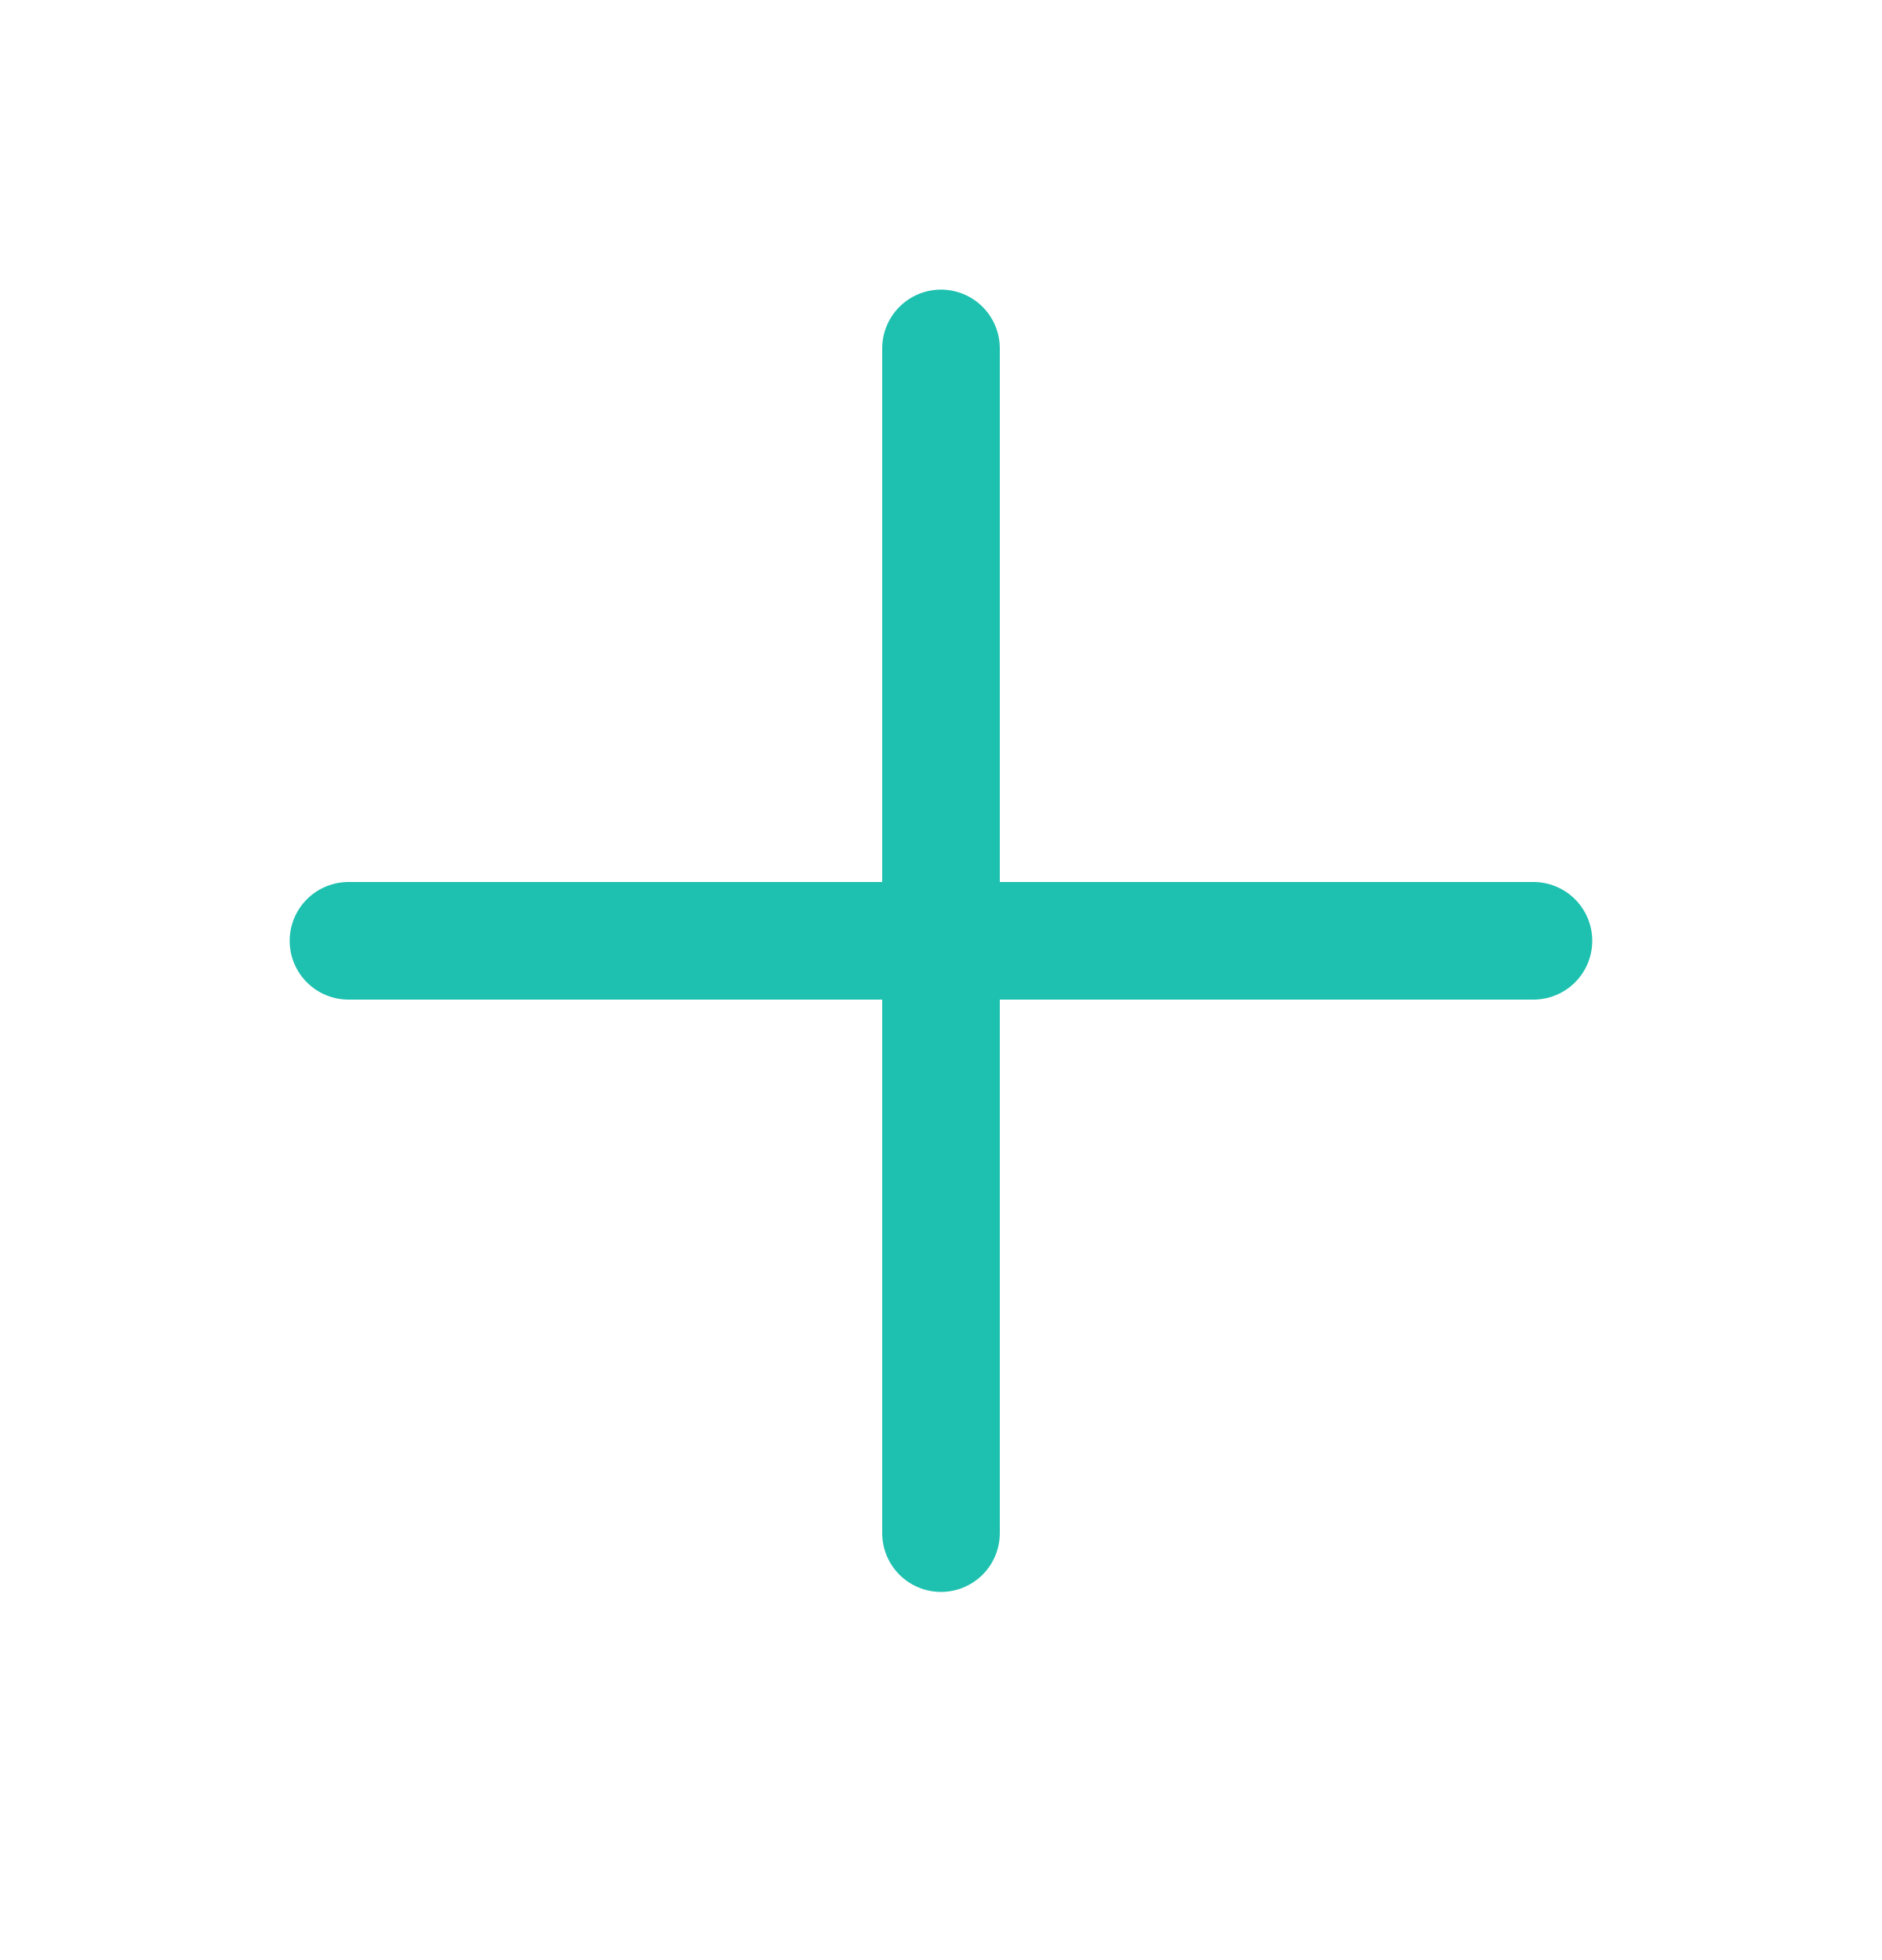
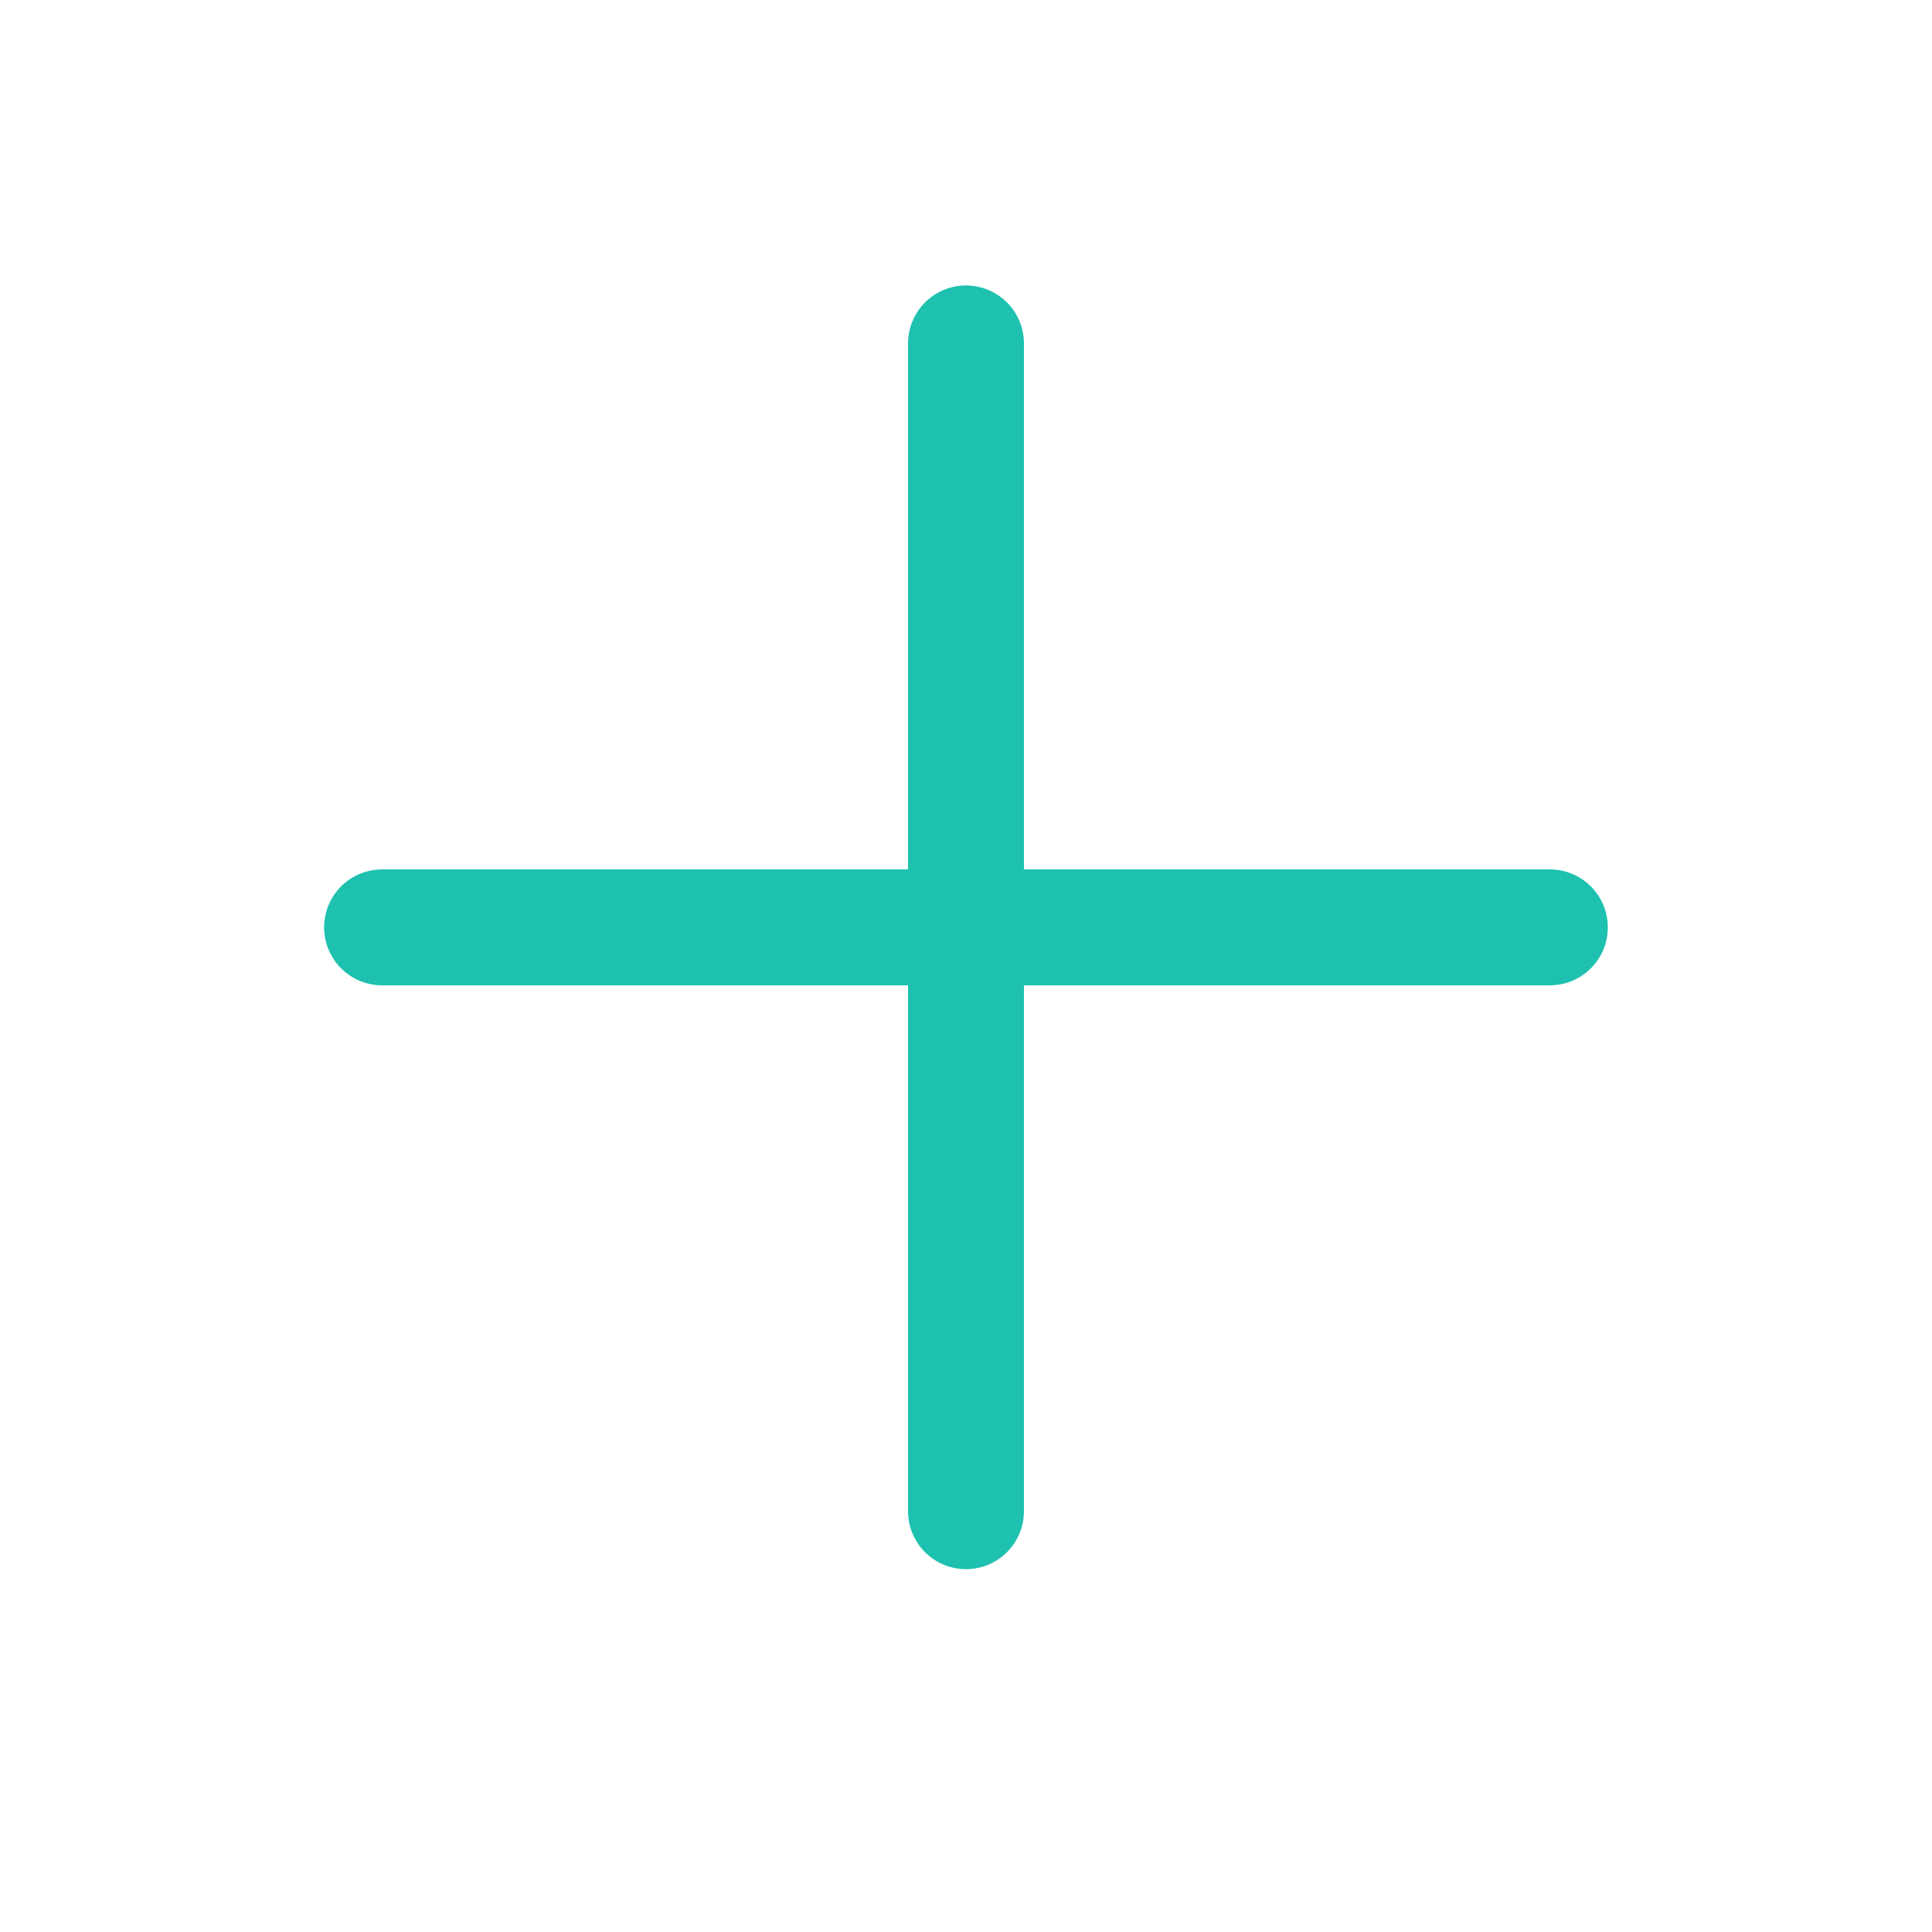
- <svg xmlns="http://www.w3.org/2000/svg" id="agregar_24_25x" width="24" height="25" viewBox="0 0 24 25">
+ <svg xmlns="http://www.w3.org/2000/svg" id="agregar_24_25x" width="18" height="18" viewBox="0 0 24 25">
  <rect id="Rectangle_570" data-name="Rectangle 570" width="24" height="25" fill="none" />
  <g id="Group_493" data-name="Group 493" transform="translate(4.444 4.444)">
    <line id="Line_59" data-name="Line 59" x2="15.111" transform="translate(0 7.556)" fill="none" stroke="#1ec1af" stroke-linecap="round" stroke-linejoin="round" stroke-width="1.5" />
    <line id="Line_60" data-name="Line 60" y1="15.111" transform="translate(7.556 0)" fill="none" stroke="#1ec1af" stroke-linecap="round" stroke-linejoin="round" stroke-width="1.5" />
  </g>
</svg>
